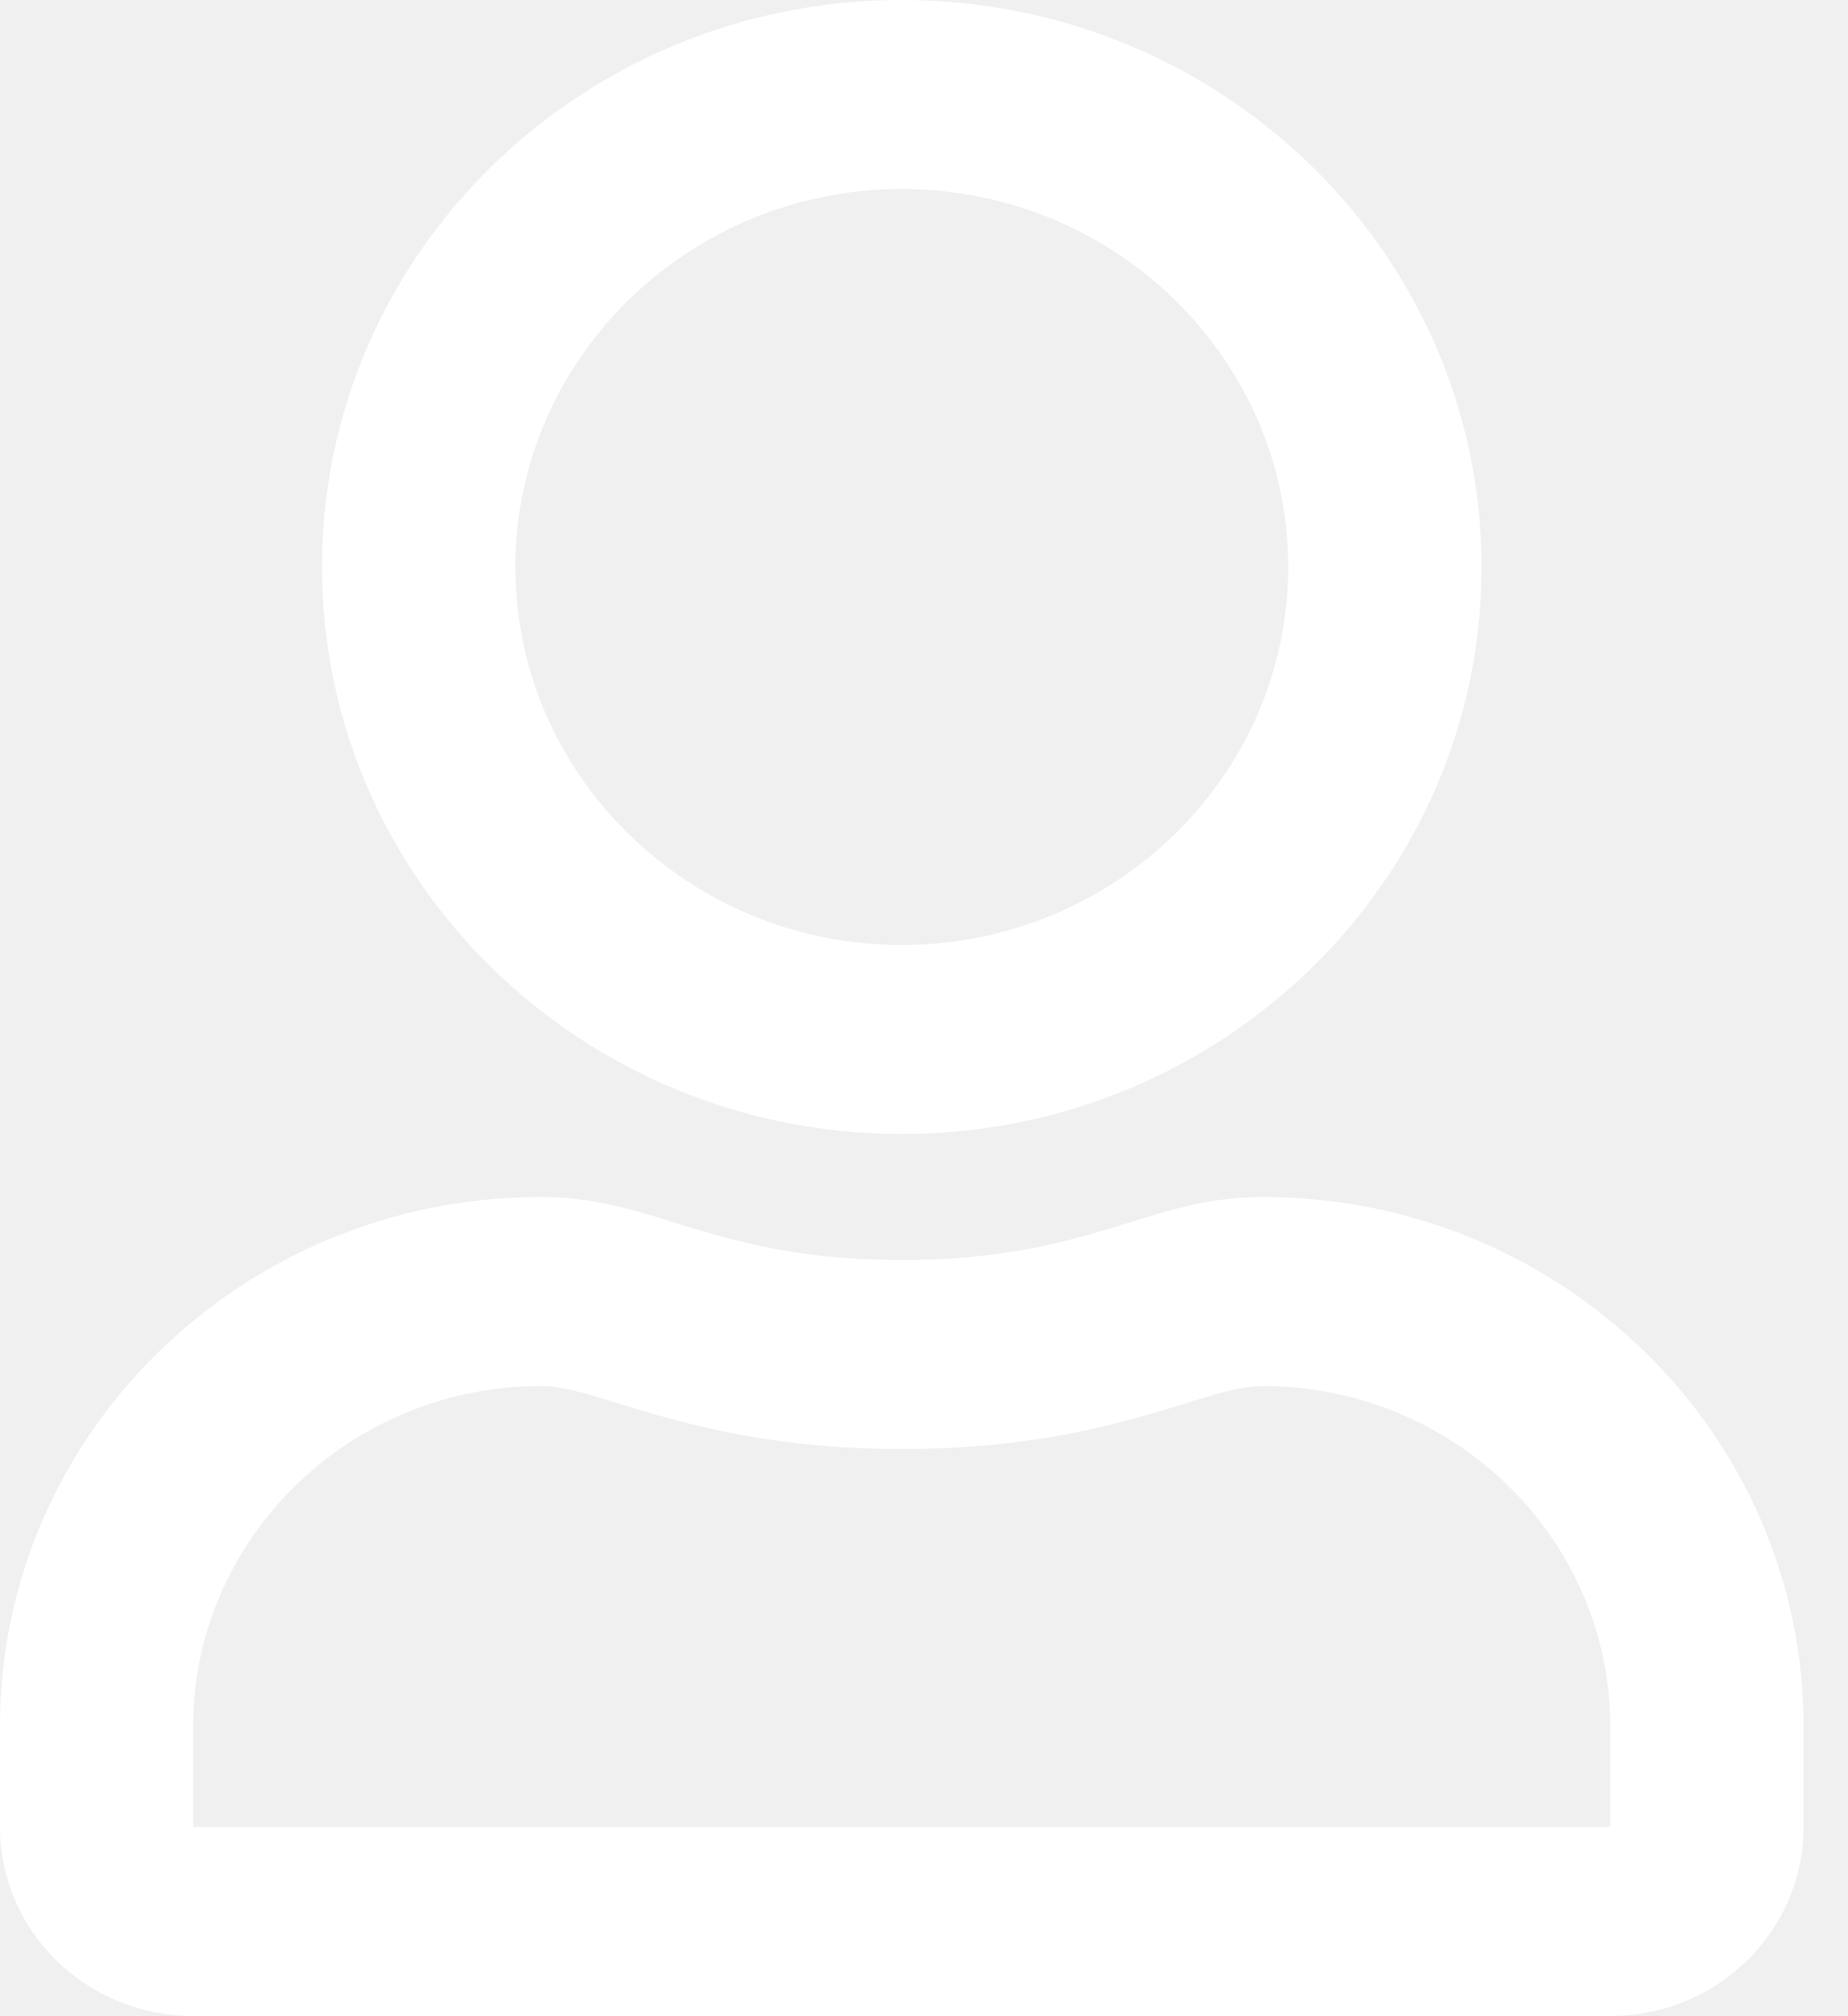
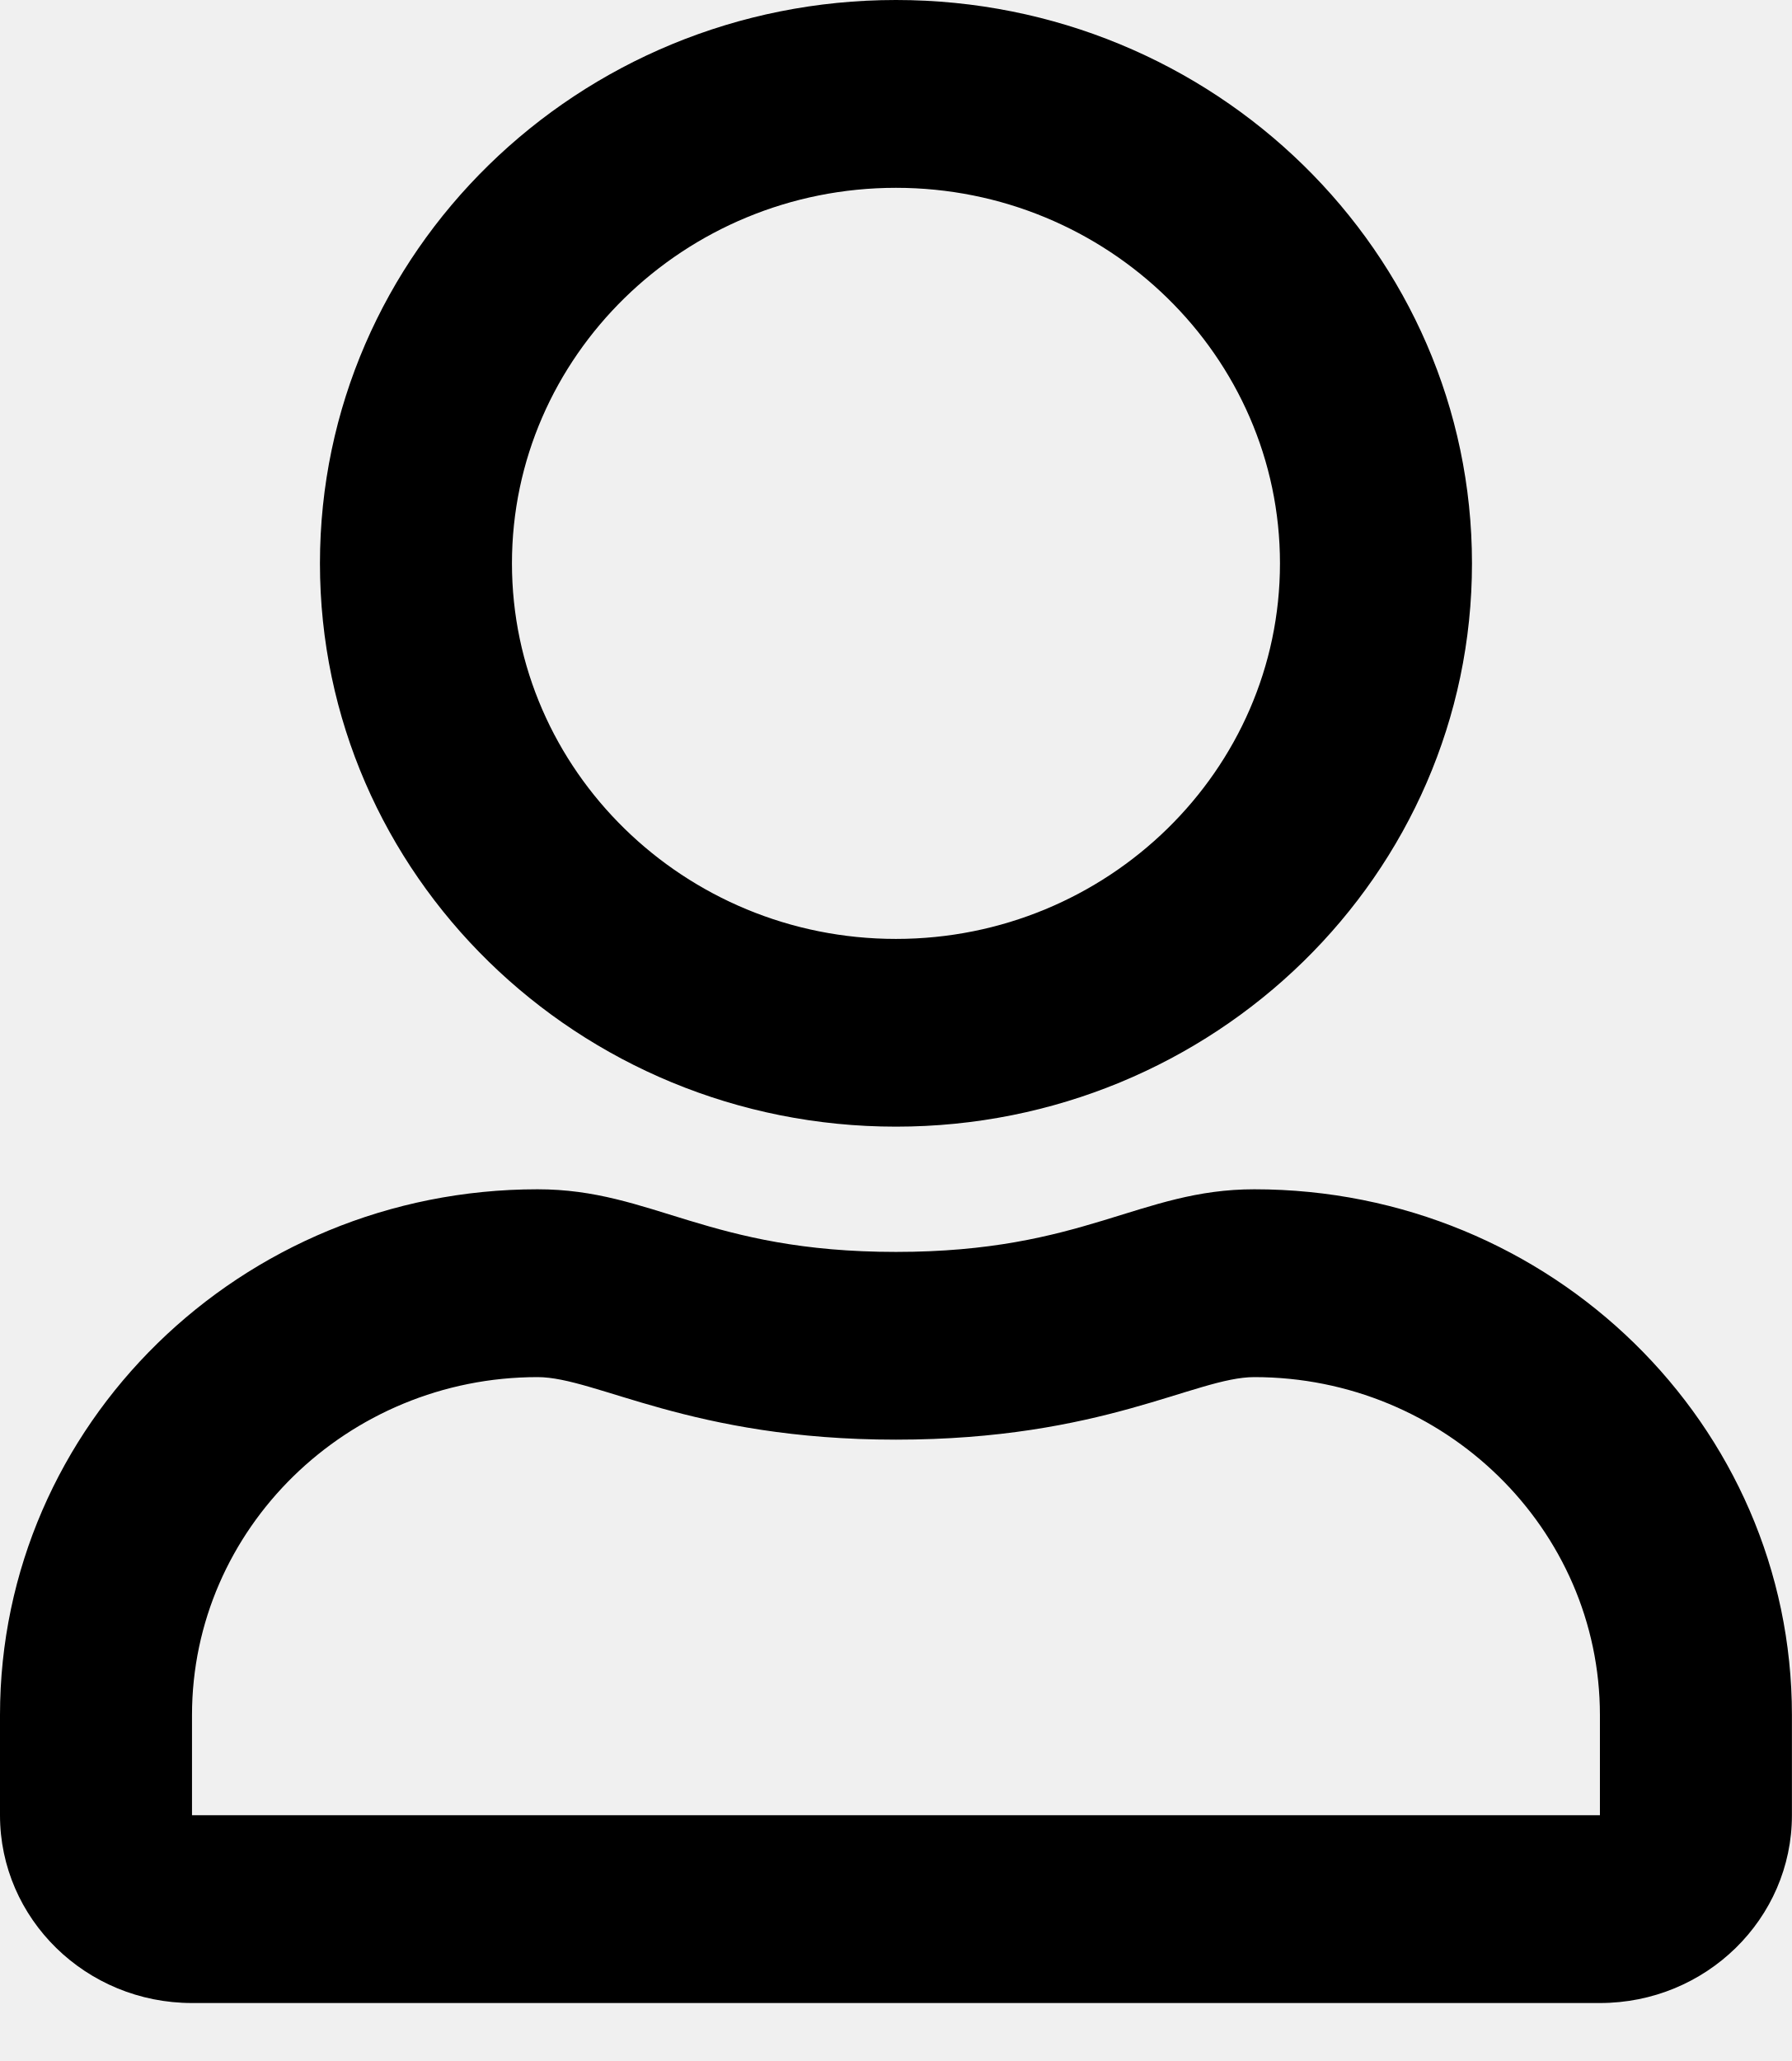
- <svg xmlns="http://www.w3.org/2000/svg" width="11" height="12" viewBox="0 0 11 12" fill="none">
-   <path d="M7.516 7.125C6.828 7.125 6.497 7.5 5.368 7.5C4.24 7.5 3.911 7.125 3.221 7.125C1.443 7.125 0 8.536 0 10.275V10.875C0 11.496 0.515 12 1.15 12H9.586C10.222 12 10.737 11.496 10.737 10.875V10.275C10.737 8.536 9.294 7.125 7.516 7.125ZM9.586 10.875H1.15V10.275C1.15 9.159 2.08 8.25 3.221 8.25C3.571 8.25 4.139 8.625 5.368 8.625C6.607 8.625 7.163 8.25 7.516 8.25C8.657 8.25 9.586 9.159 9.586 10.275V10.875ZM5.368 6.75C7.274 6.75 8.82 5.238 8.82 3.375C8.82 1.512 7.274 0 5.368 0C3.463 0 1.917 1.512 1.917 3.375C1.917 5.238 3.463 6.75 5.368 6.75ZM5.368 1.125C6.636 1.125 7.669 2.135 7.669 3.375C7.669 4.615 6.636 5.625 5.368 5.625C4.101 5.625 3.068 4.615 3.068 3.375C3.068 2.135 4.101 1.125 5.368 1.125Z" fill="white" />
+ <svg xmlns="http://www.w3.org/2000/svg" width="20" height="23" viewBox="0 0 20 23" fill="none">
+   <path d="M14 13.272C12.719 13.272 12.103 13.971 10 13.971C7.897 13.971 7.286 13.272 6 13.272C2.688 13.272 0 15.9 0 19.14V20.257C0 21.414 0.96 22.353 2.143 22.353H17.857C19.04 22.353 20 21.414 20 20.257V19.14C20 15.9 17.312 13.272 14 13.272ZM17.857 20.257H2.143V19.14C2.143 17.062 3.875 15.368 6 15.368C6.652 15.368 7.71 16.066 10 16.066C12.308 16.066 13.344 15.368 14 15.368C16.125 15.368 17.857 17.062 17.857 19.14V20.257ZM10 12.573C13.549 12.573 16.429 9.758 16.429 6.287C16.429 2.816 13.549 0 10 0C6.451 0 3.571 2.816 3.571 6.287C3.571 9.758 6.451 12.573 10 12.573ZM10 2.096C12.362 2.096 14.286 3.977 14.286 6.287C14.286 8.596 12.362 10.478 10 10.478C7.638 10.478 5.714 8.596 5.714 6.287C5.714 3.977 7.638 2.096 10 2.096Z" fill="black" />
</svg>
